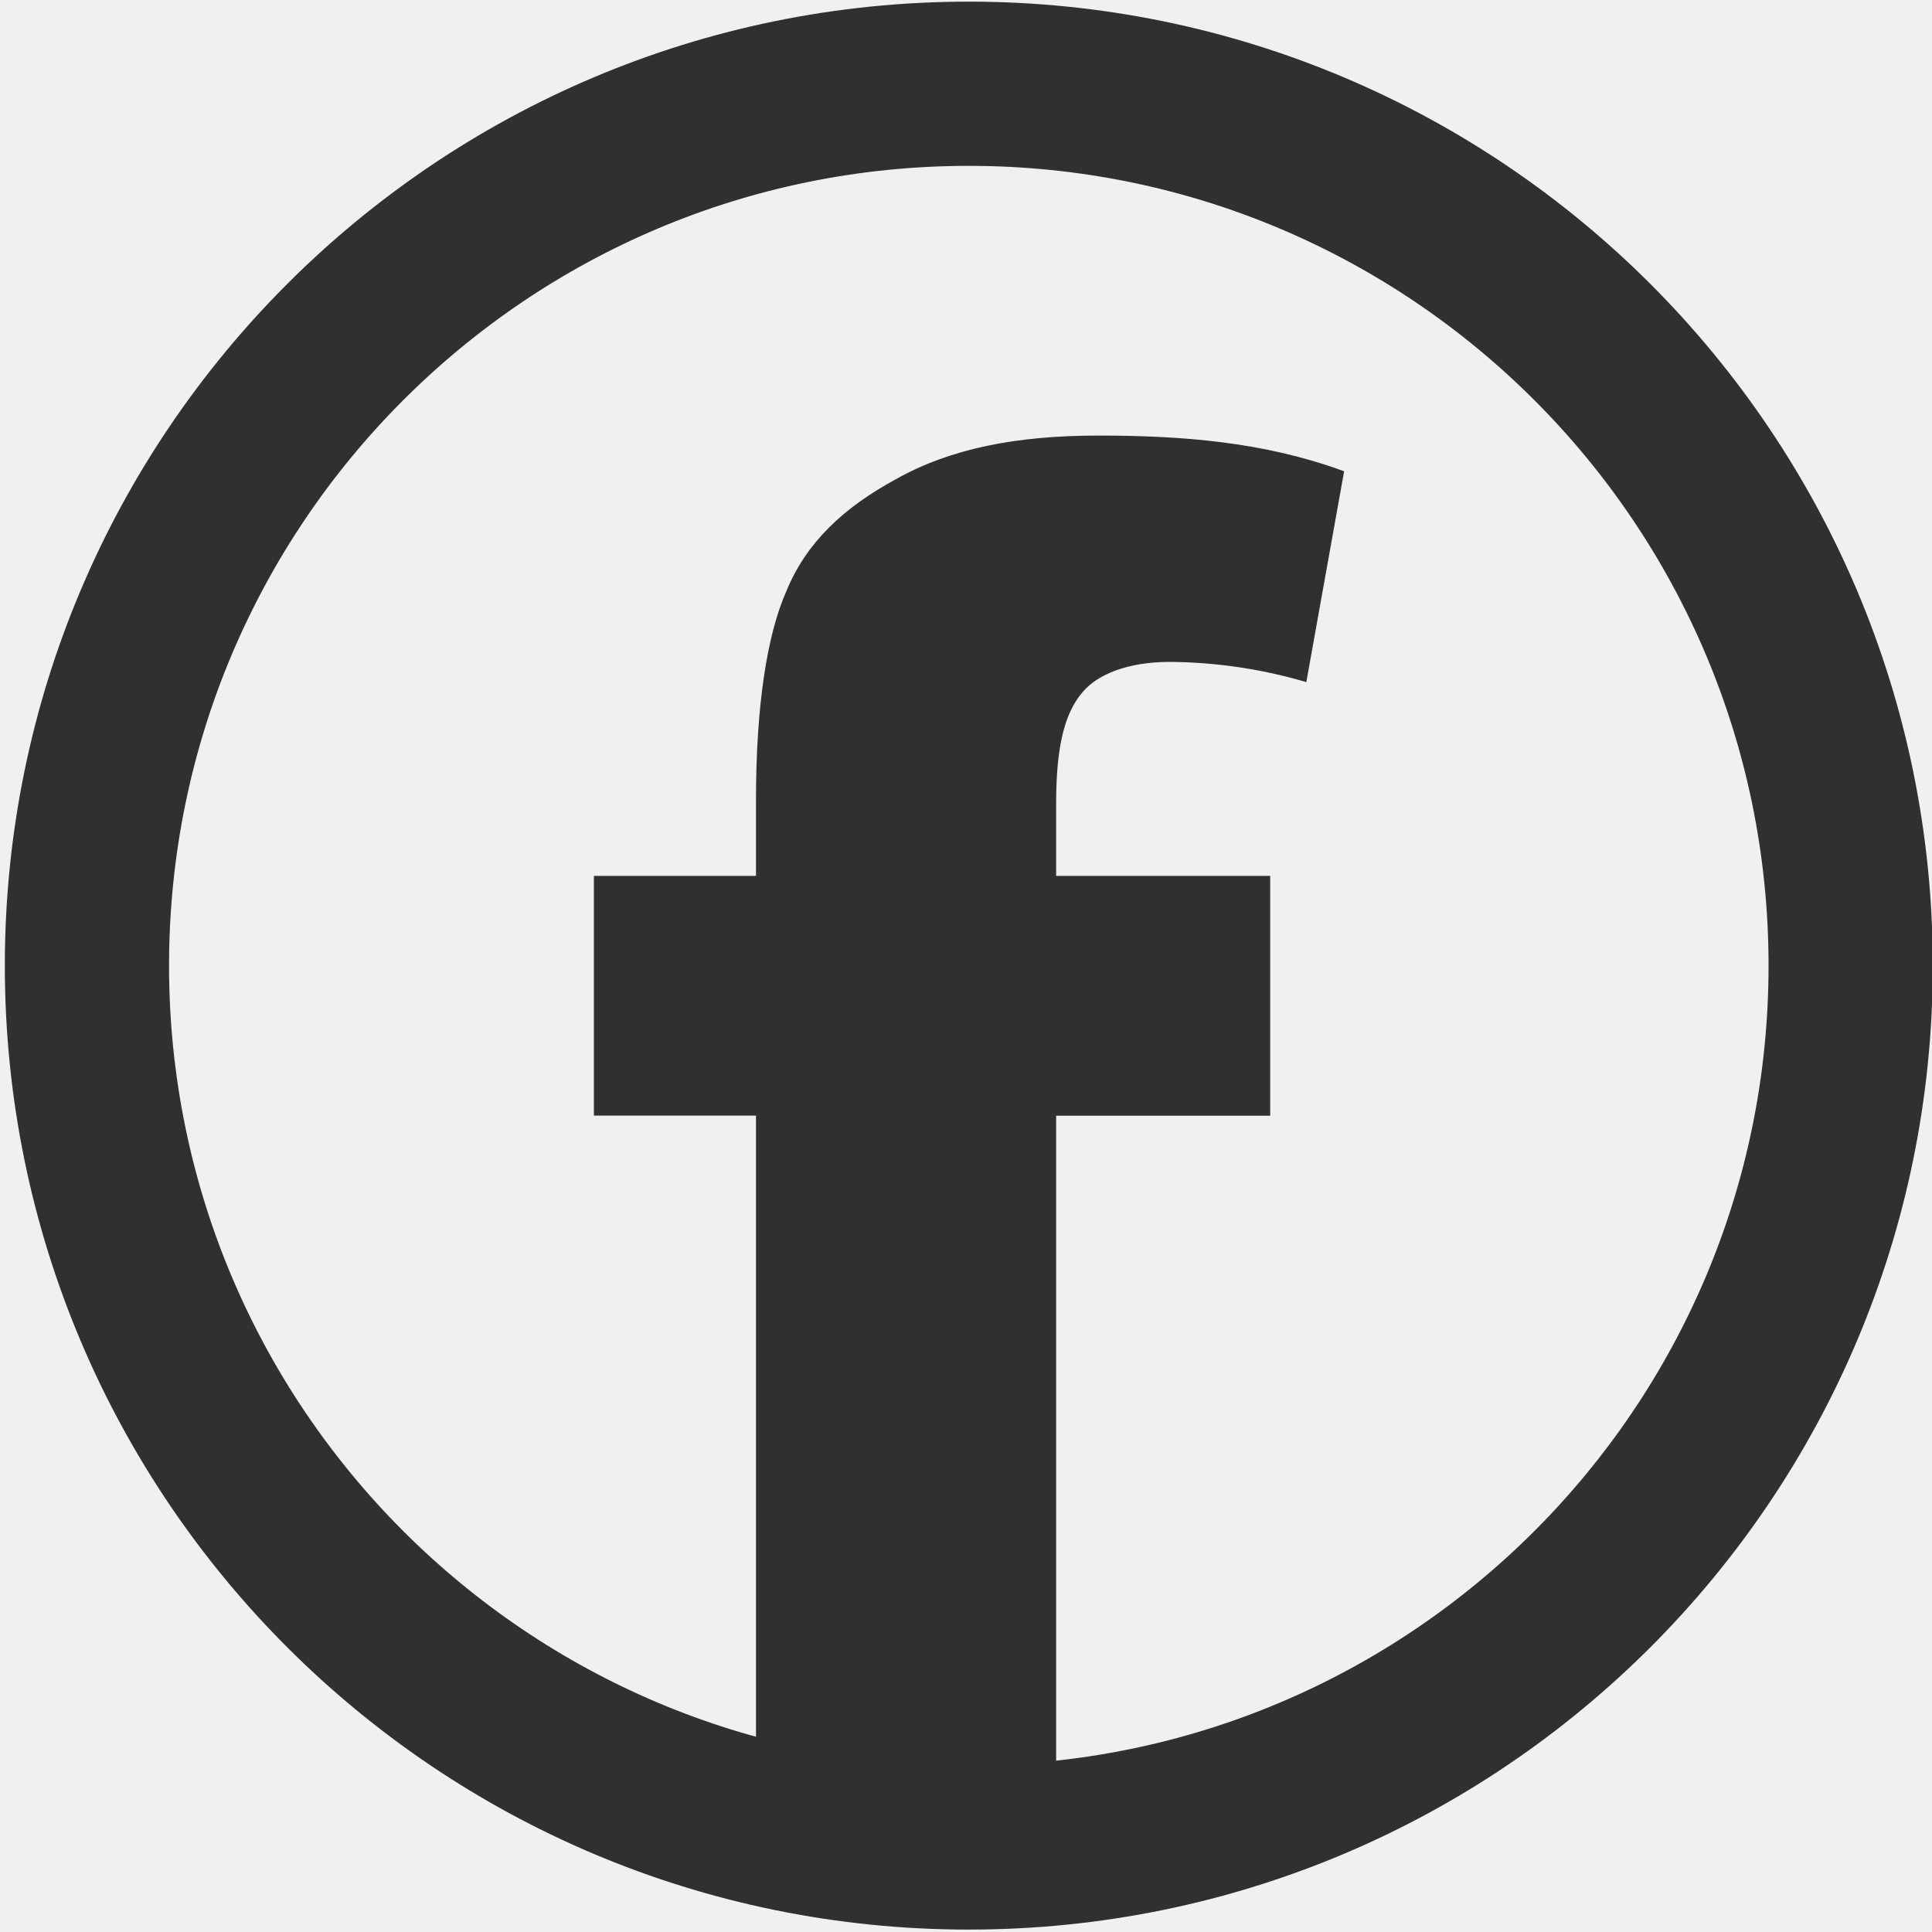
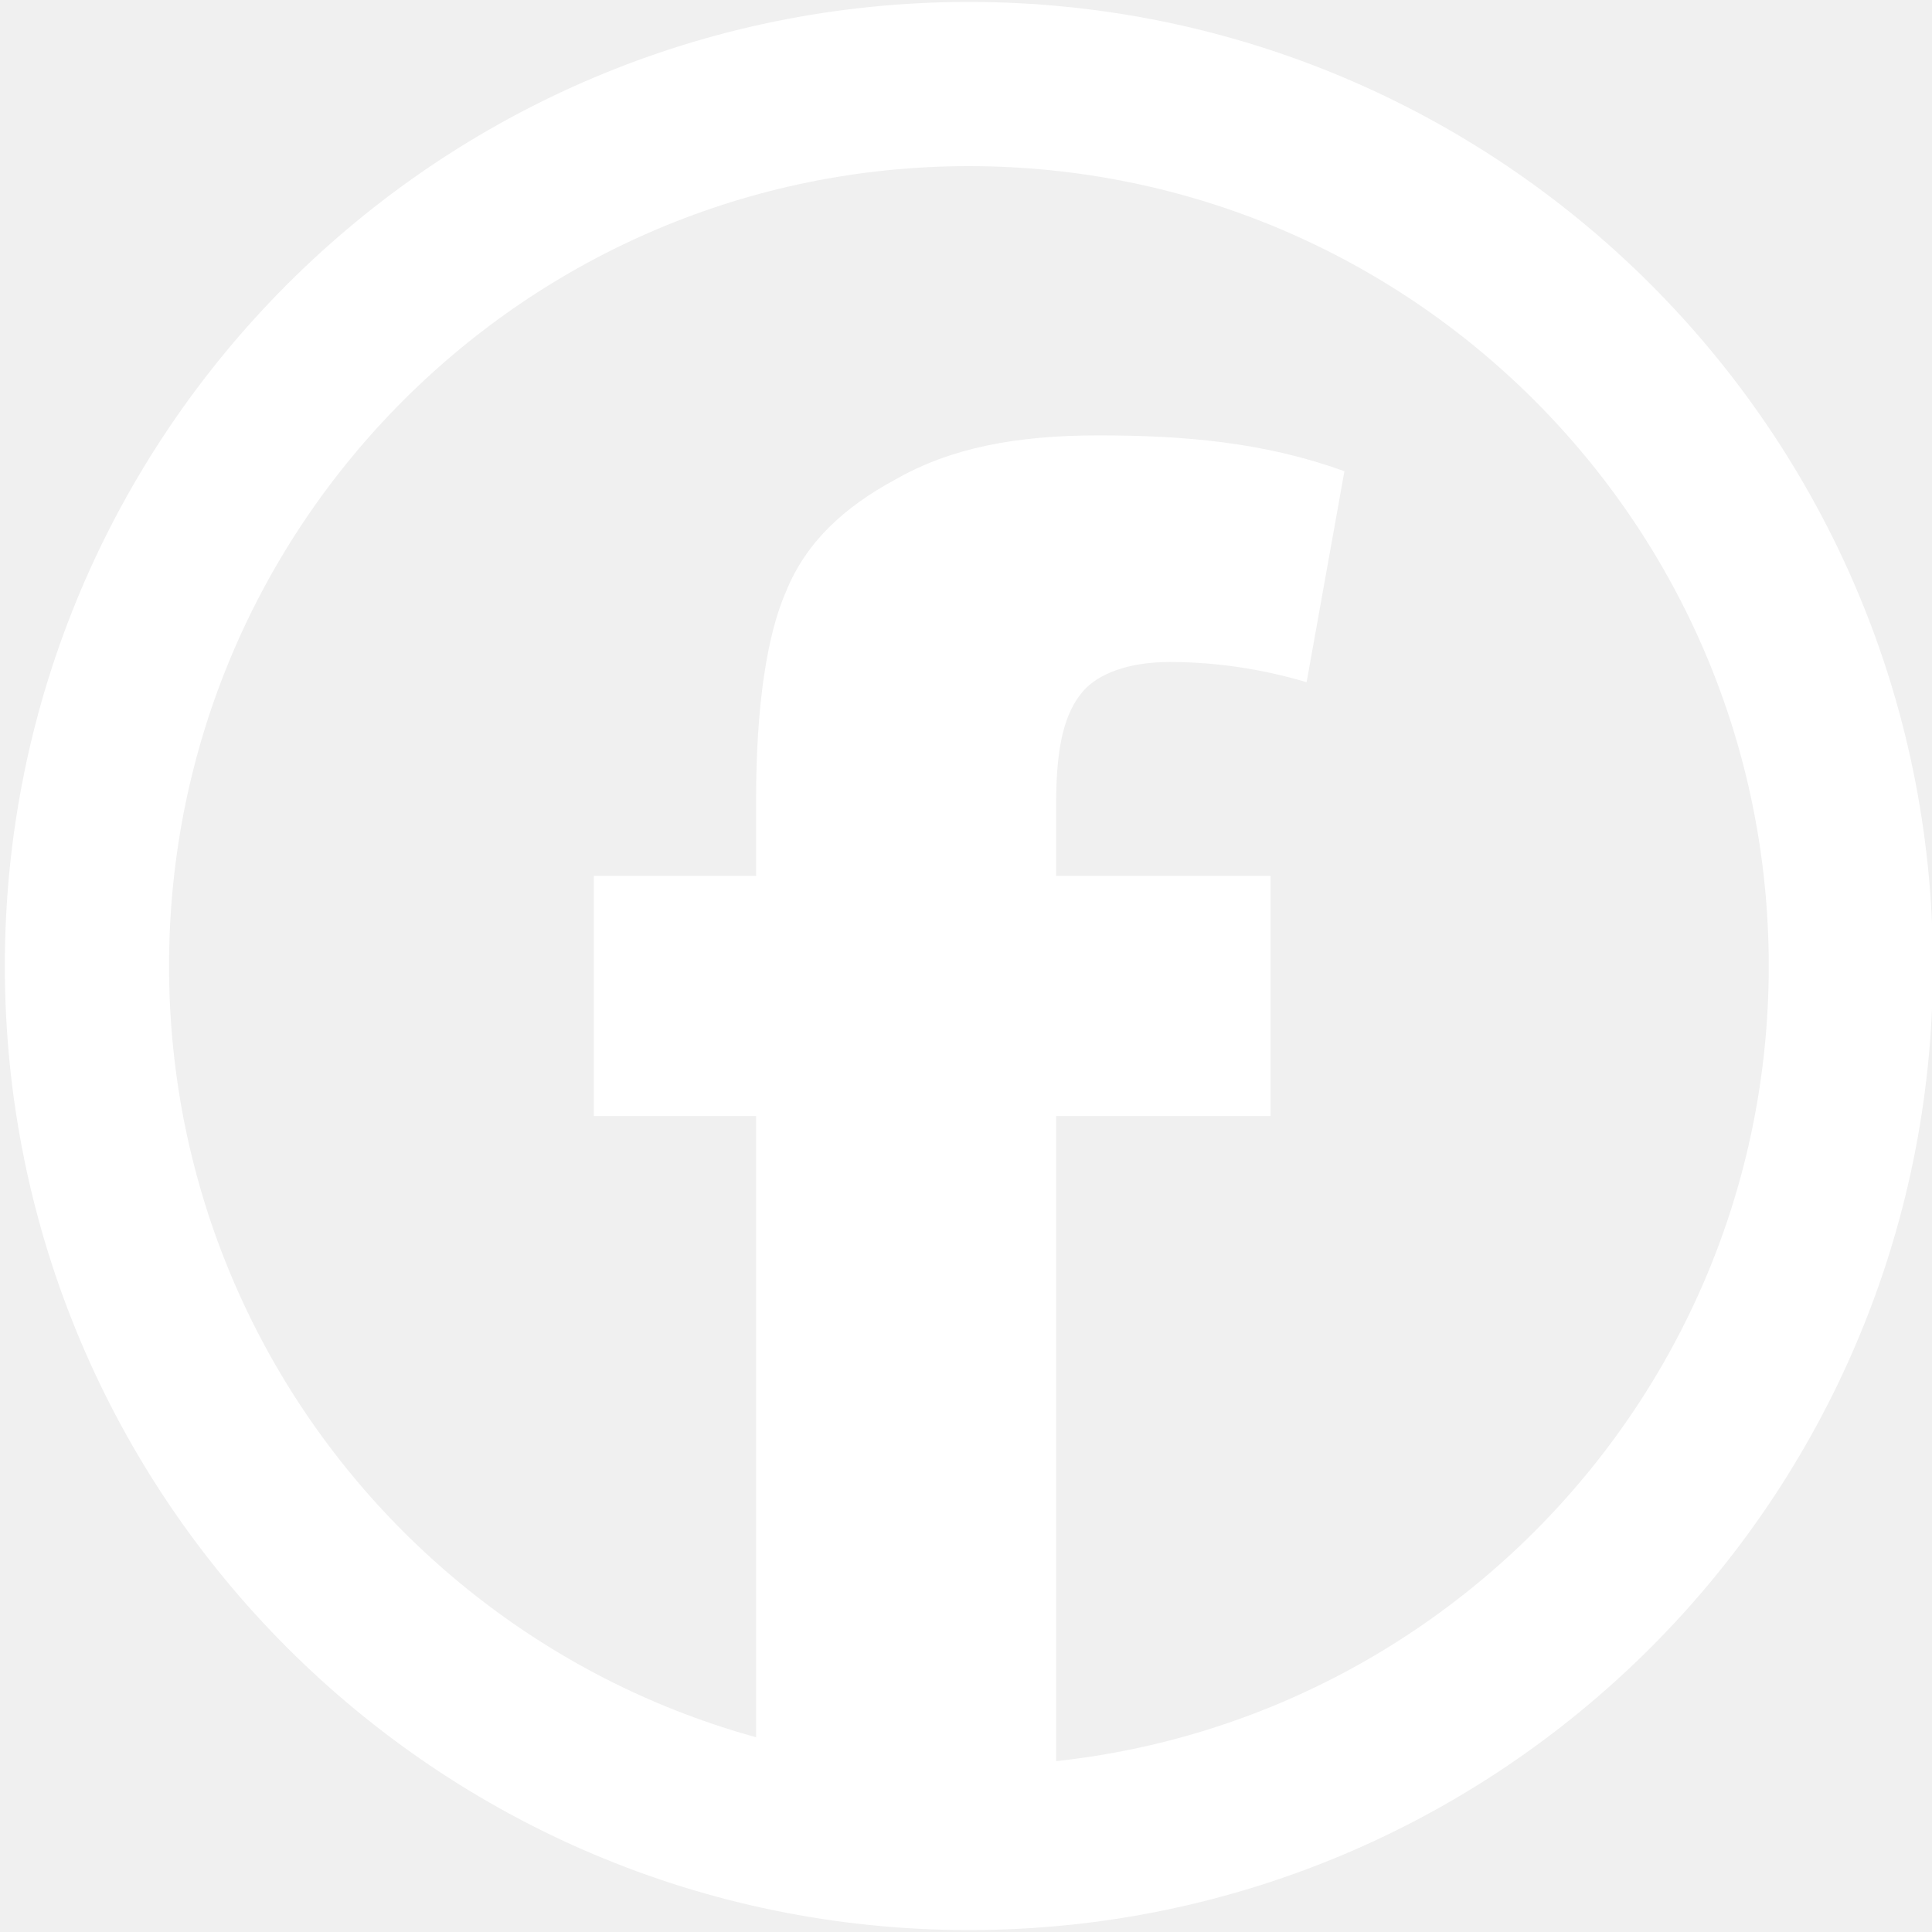
- <svg xmlns="http://www.w3.org/2000/svg" id="Capa_1" data-name="Capa 1" viewBox="0 0 200 200">
-   <defs>
-     <style>.cls-1{fill:#303030;stroke-width:0.66px;}.cls-1,.cls-2{stroke:#303030;stroke-miterlimit:10;}.cls-2{fill:none;stroke-width:17px;}</style>
-   </defs>
-   <path class="cls-1" d="M111.92,71.32c1.57-1.79,4.7-3.13,9.18-3.13a51.7,51.7,0,0,1,13.87,2L138.77,49c-8.05-2.91-16.33-3.58-25.05-3.58-8.51,0-15.22,1.34-20.81,4.47-5.37,2.91-9.18,6.49-11.19,11.41-2,4.48-3.13,11.86-3.13,21.48V91H61.81v24.16H78.59v76.08H109V115.17h22.16V91H109V83.18C109,77.14,109.91,73.56,111.92,71.32Z" />
-   <circle class="cls-2" cx="100.29" cy="99.96" r="91.29" />
+ <svg xmlns="http://www.w3.org/2000/svg" version="1.1" id="Capa_1" x="0px" y="0px" viewBox="0 0 200 200" style="enable-background:new 0 0 200 200;" xml:space="preserve">
+   <style type="text/css">
+ 	.st0{fill:#FFFFFF;stroke:#FFFFFF;stroke-width:0.66;stroke-miterlimit:10;}
+ 	.st1{fill:none;stroke:#FFFFFF;stroke-width:17;stroke-miterlimit:10;}
+ </style>
+   <path class="st0" d="M111.9,71.3c1.6-1.8,4.7-3.1,9.2-3.1c4.7,0,9.4,0.7,13.9,2l3.8-21.2c-8.1-2.9-16.3-3.6-25.1-3.6  c-8.5,0-15.2,1.3-20.8,4.5c-5.4,2.9-9.2,6.5-11.2,11.4c-2,4.5-3.1,11.9-3.1,21.5V91H61.8v24.2h16.8v76.1H109v-76.1h22.2V91H109v-7.8  C109,77.1,109.9,73.6,111.9,71.3z" />
+   <circle class="st1" cx="100.3" cy="100" r="91.3" />
</svg>
